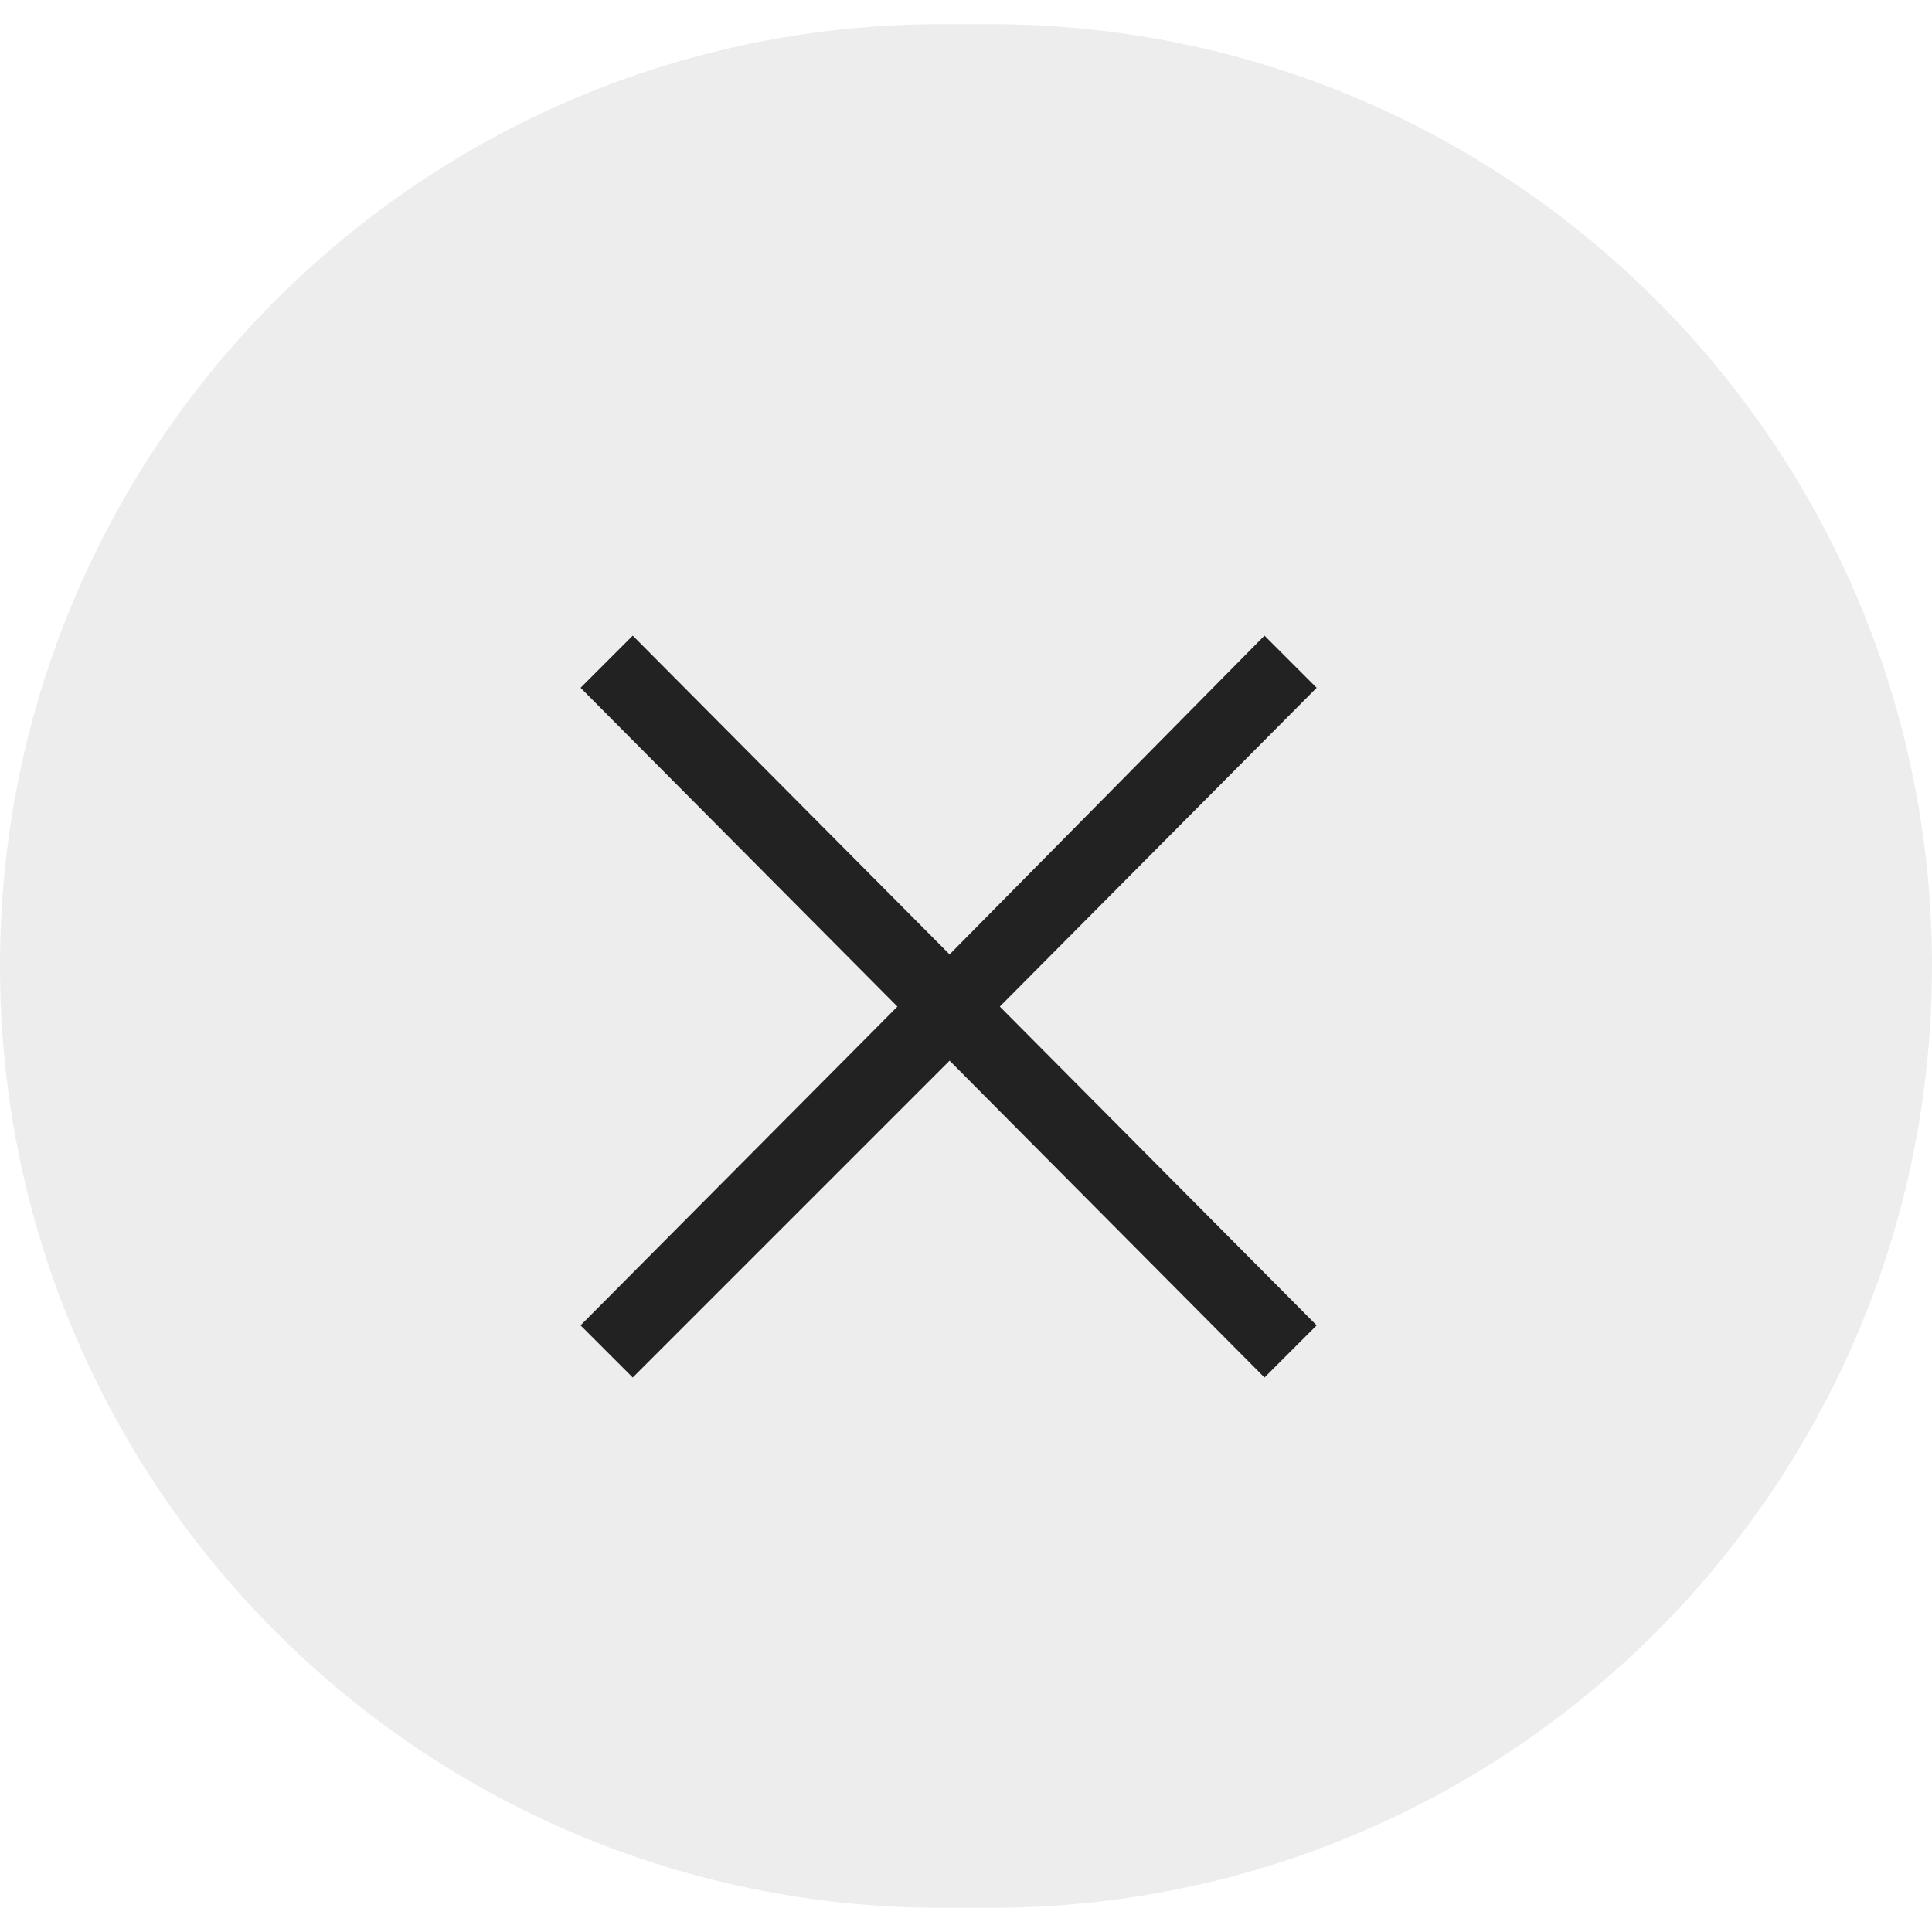
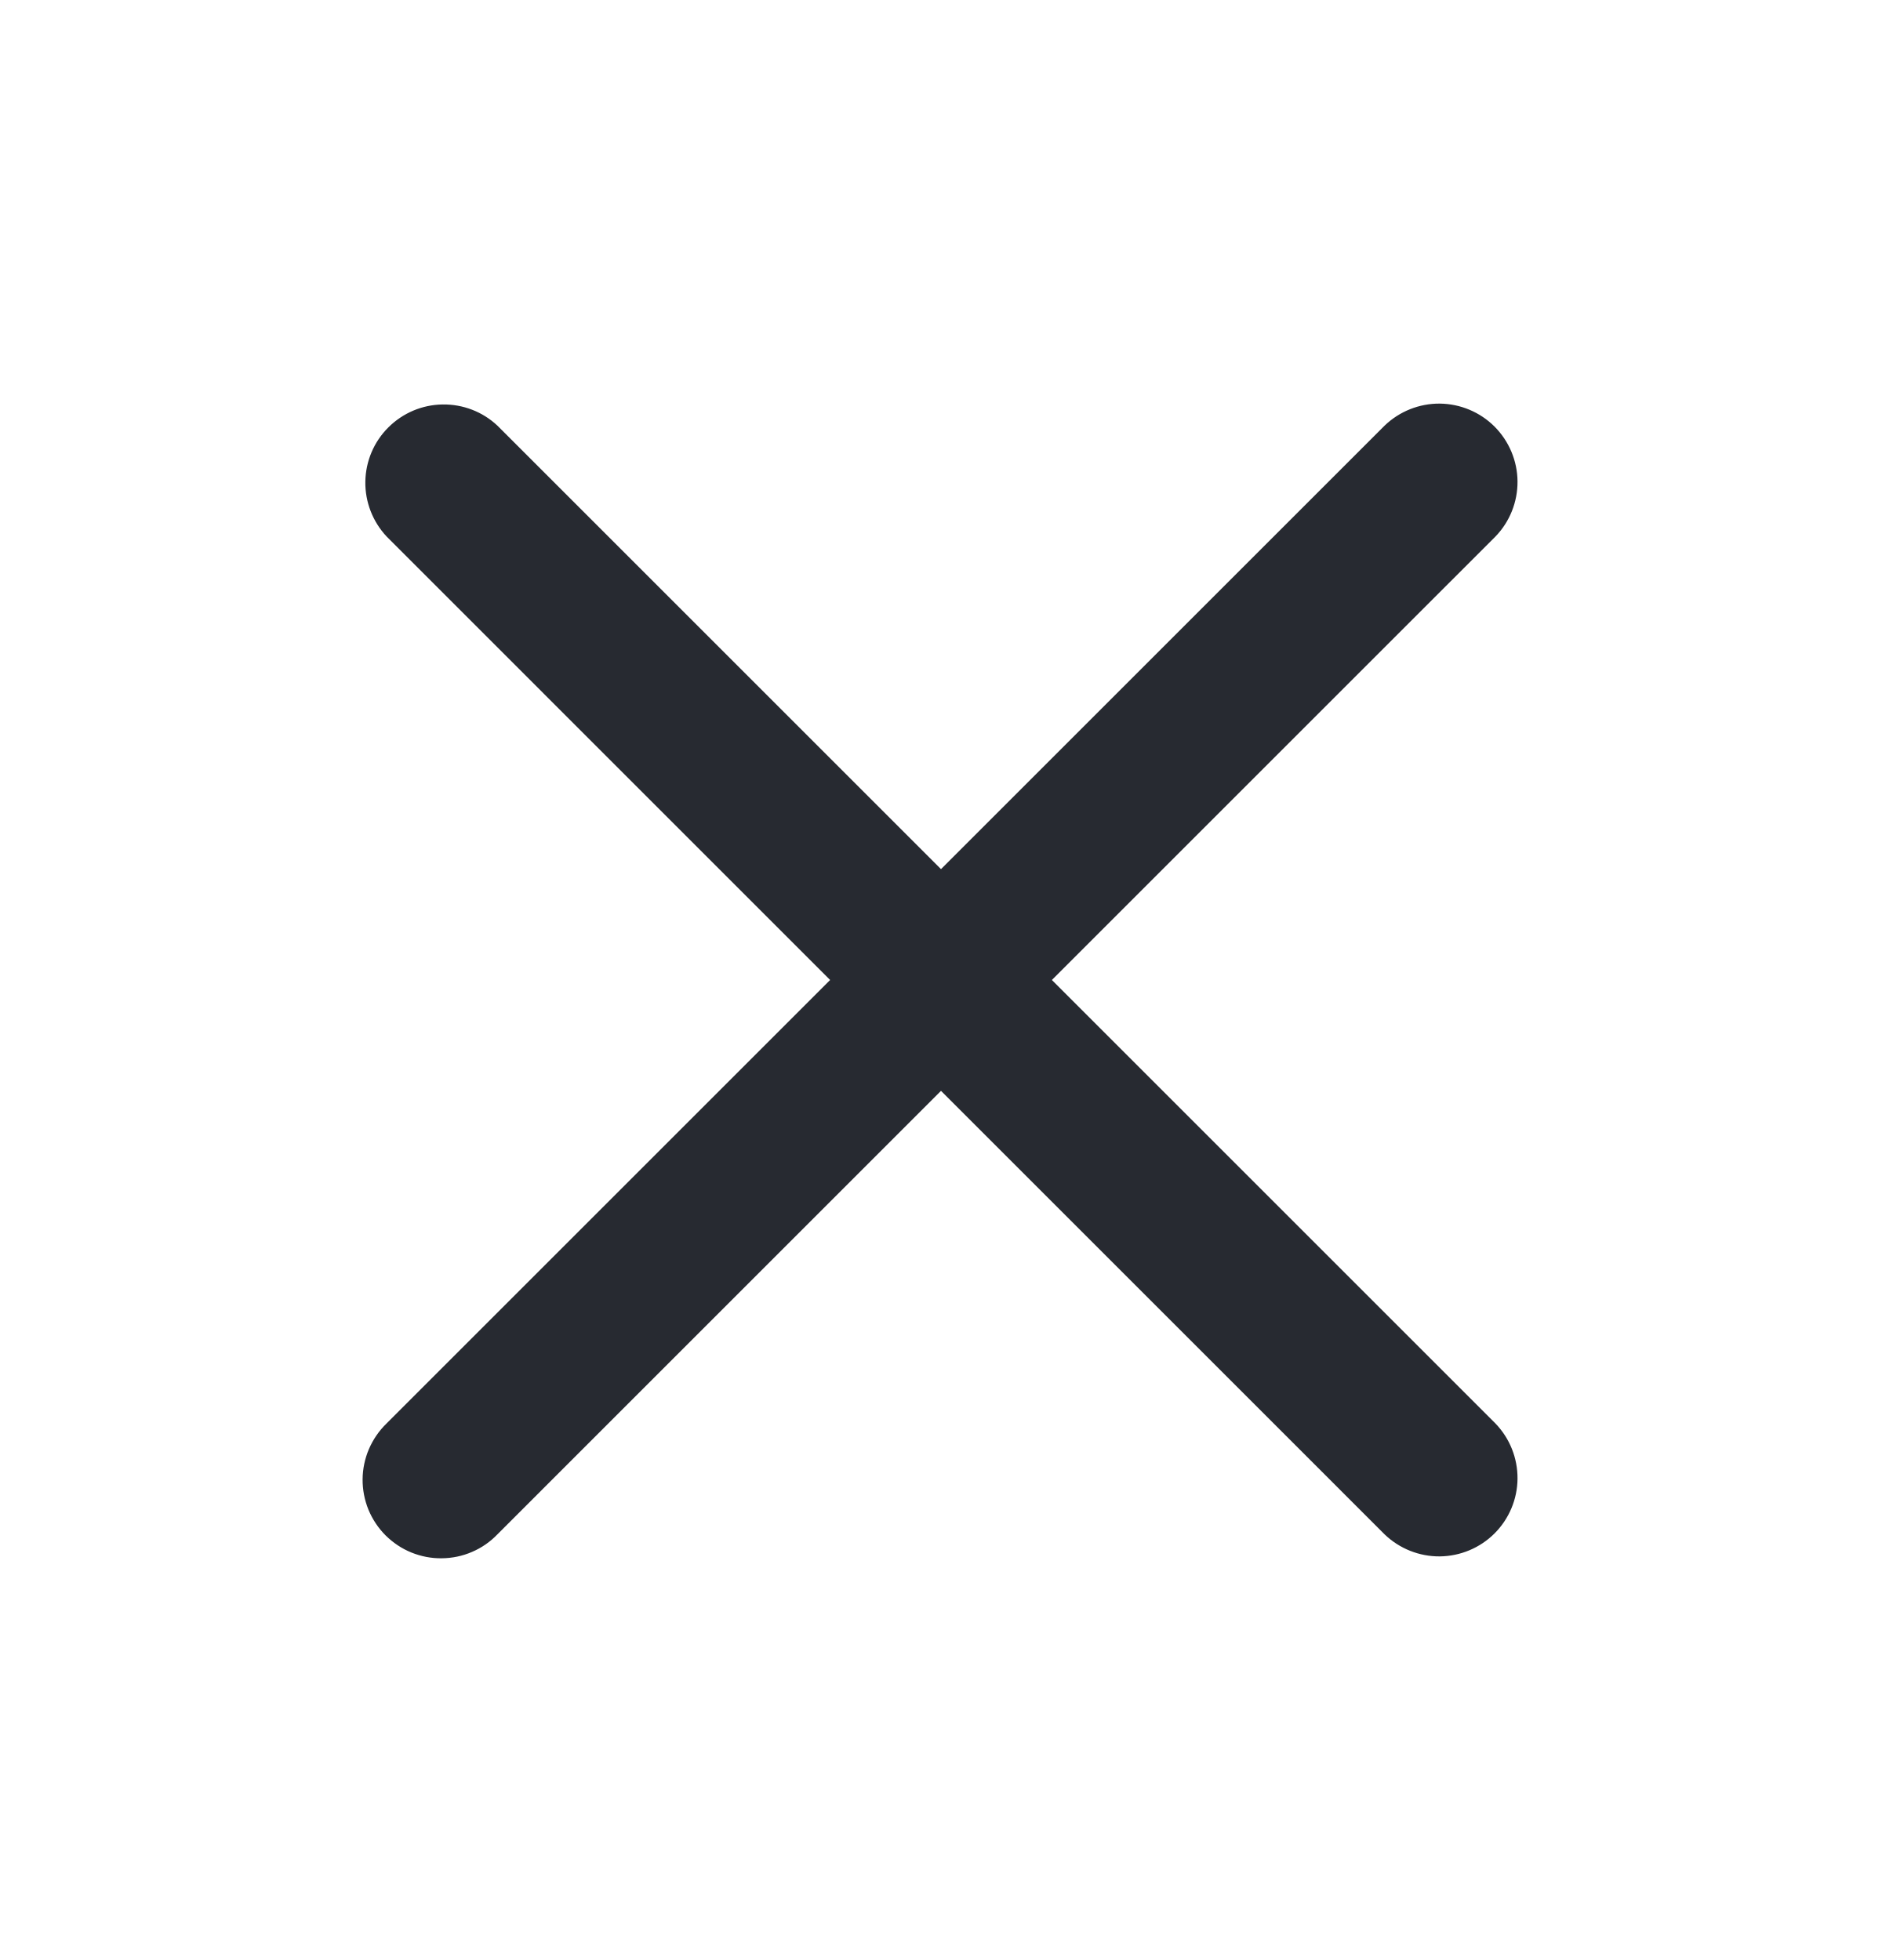
- <svg xmlns="http://www.w3.org/2000/svg" width="40" height="40" viewBox="0 0 40 40" fill="none">
-   <rect y="0.5" width="40" height="39" rx="19.5" fill="#EDEDED" />
-   <path d="M13.1 28.52L12.02 27.44L18.58 20.84L12.02 14.24L13.1 13.16L19.66 19.76L26.18 13.16L27.26 14.24L20.7 20.84L27.26 27.44L26.18 28.52L19.66 21.96L13.1 28.52Z" fill="#222222" />
+ <svg xmlns="http://www.w3.org/2000/svg" width="24" height="25" viewBox="0 0 24 25" fill="none">
+   <g id="Group">
+     <path id="Vector" fill-rule="evenodd" clip-rule="evenodd" d="M12 13.914L17.657 19.571C17.846 19.753 18.099 19.854 18.361 19.852C18.623 19.849 18.874 19.744 19.059 19.559C19.244 19.374 19.35 19.123 19.352 18.861C19.354 18.598 19.253 18.346 19.071 18.157L13.414 12.5L19.071 6.843C19.253 6.655 19.354 6.402 19.352 6.14C19.35 5.878 19.244 5.627 19.059 5.441C18.874 5.256 18.623 5.151 18.361 5.148C18.099 5.146 17.846 5.247 17.657 5.429L12 11.086L6.343 5.429C6.154 5.251 5.903 5.155 5.643 5.159C5.383 5.163 5.136 5.268 4.952 5.452C4.768 5.635 4.663 5.883 4.659 6.143C4.655 6.403 4.753 6.654 4.93 6.843L10.586 12.5L4.929 18.157C4.834 18.249 4.758 18.36 4.705 18.482C4.653 18.604 4.625 18.735 4.624 18.868C4.623 19 4.648 19.132 4.698 19.255C4.749 19.378 4.823 19.49 4.917 19.584C5.011 19.677 5.122 19.752 5.245 19.802C5.368 19.852 5.5 19.878 5.633 19.876C5.765 19.875 5.897 19.848 6.019 19.795C6.141 19.743 6.251 19.667 6.343 19.571L12 13.914Z" fill="#272A31" />
+   </g>
</svg>
